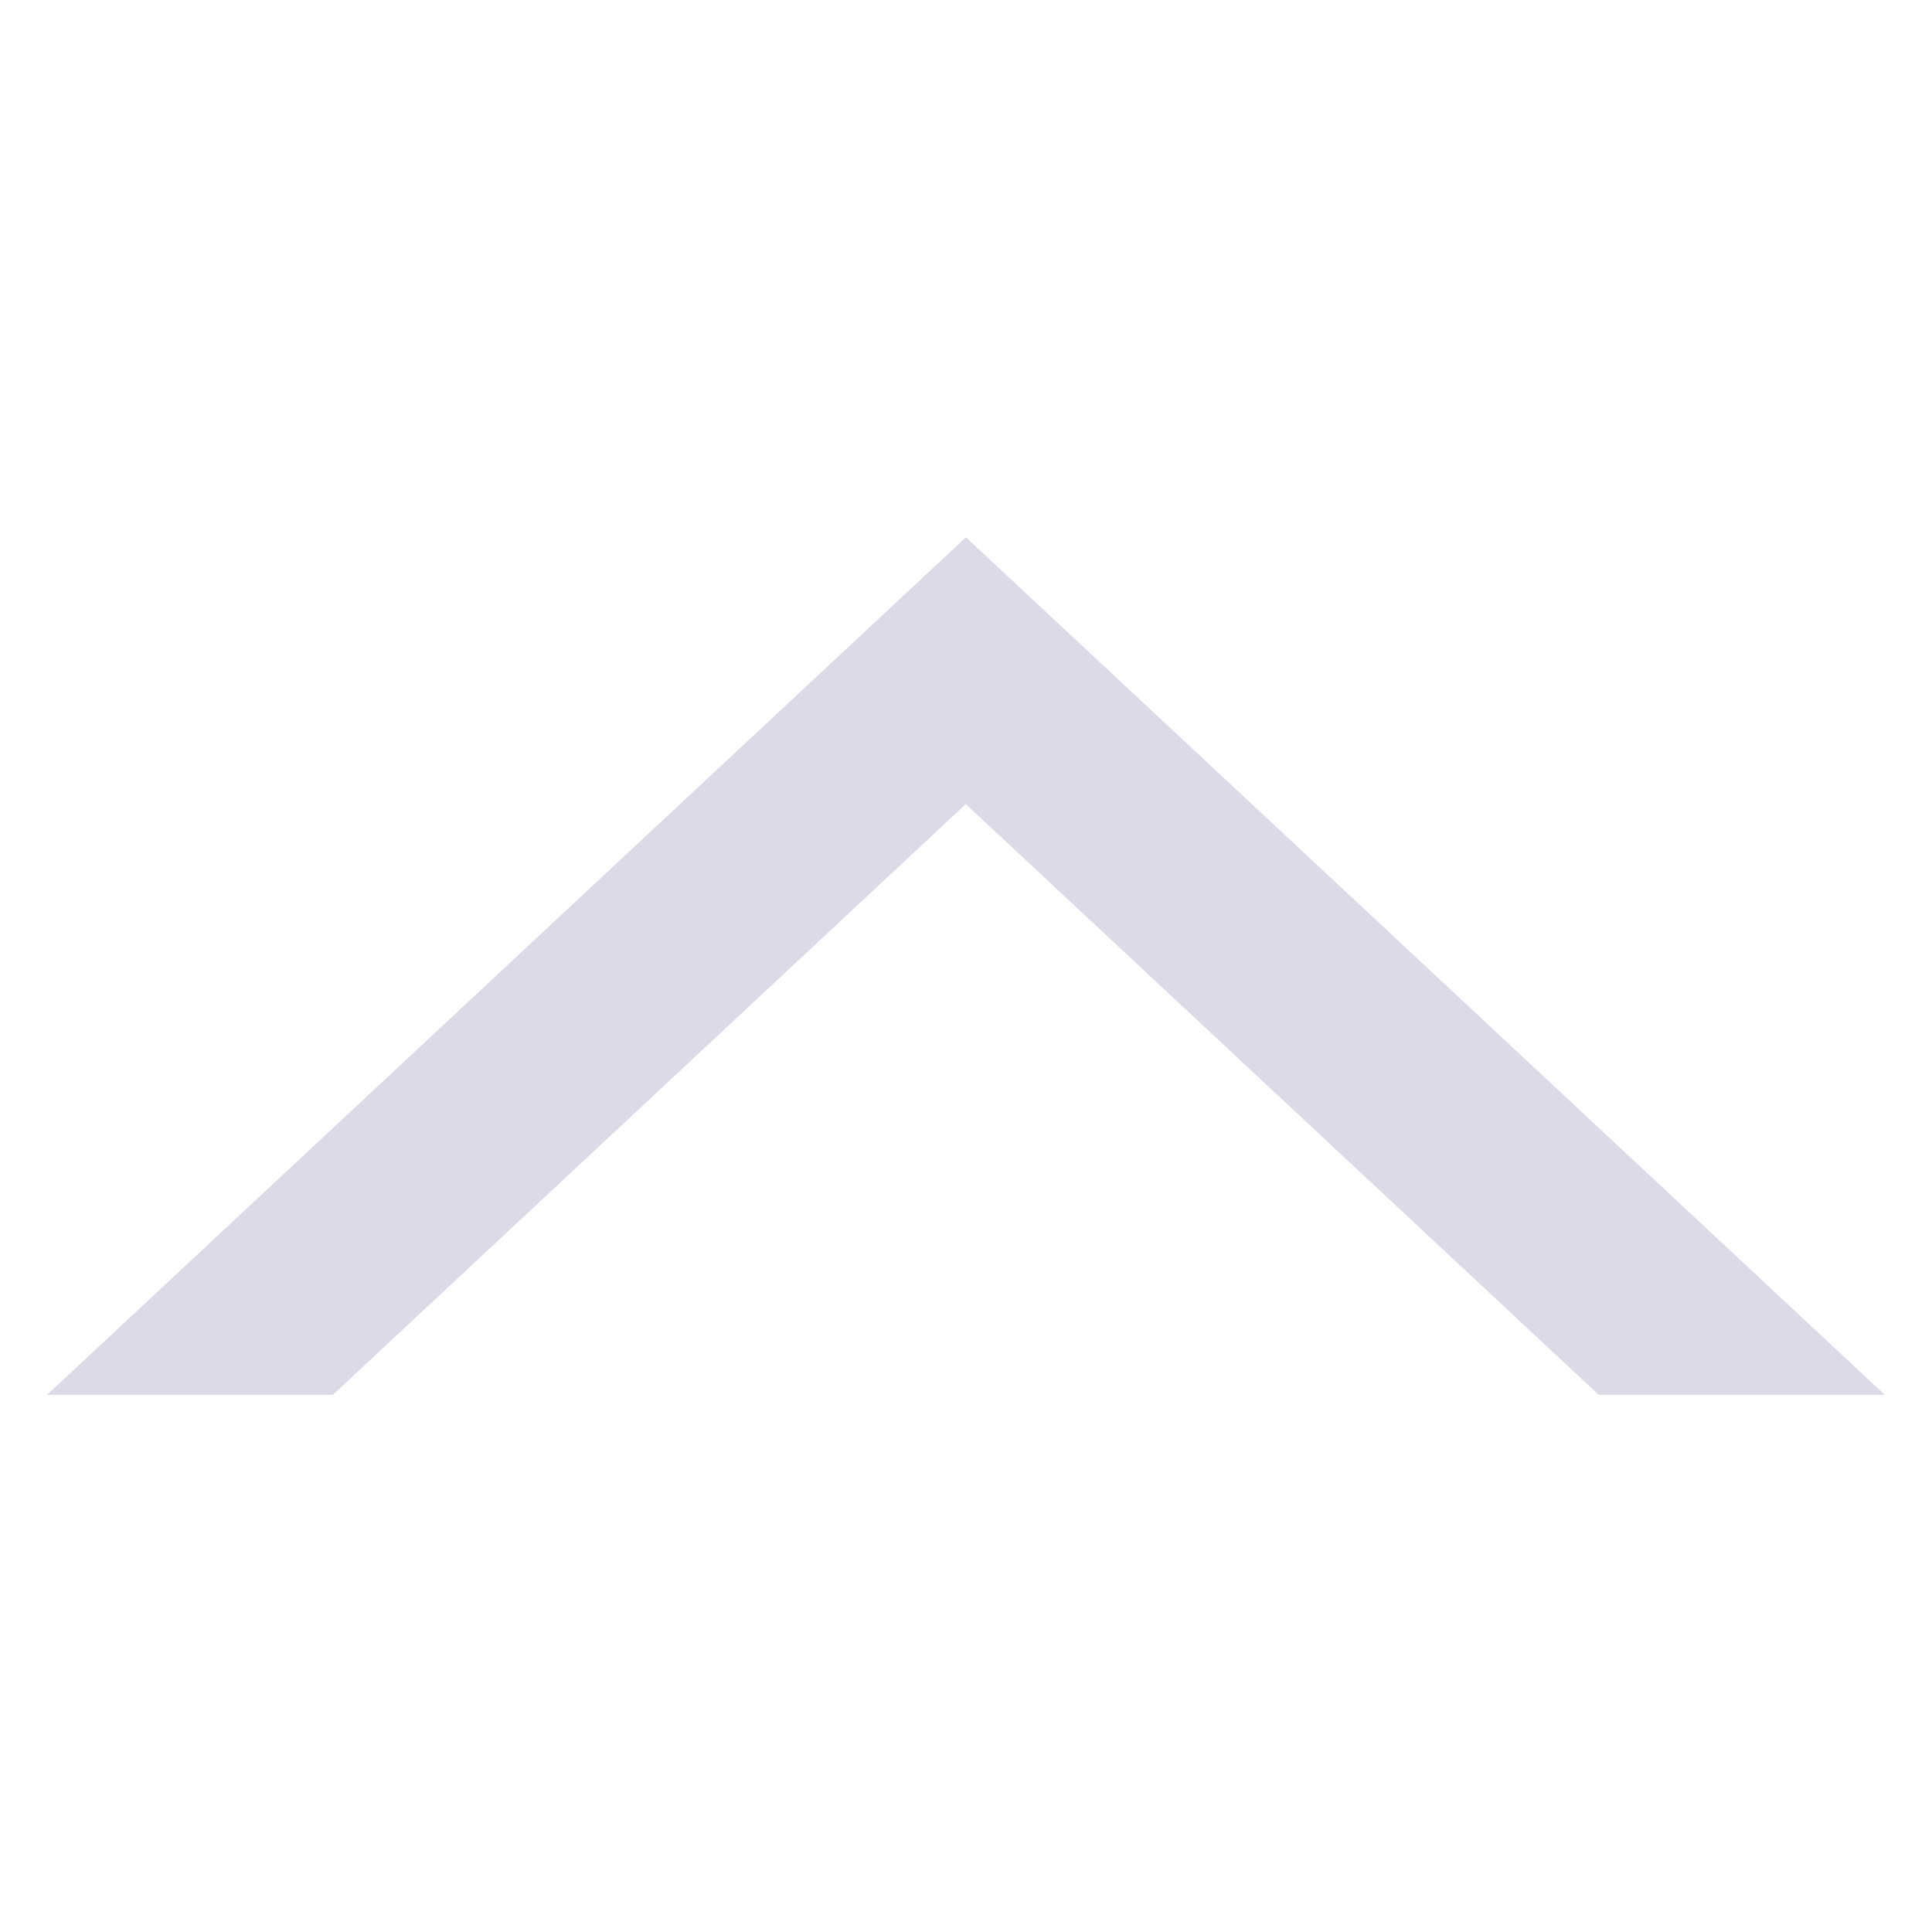
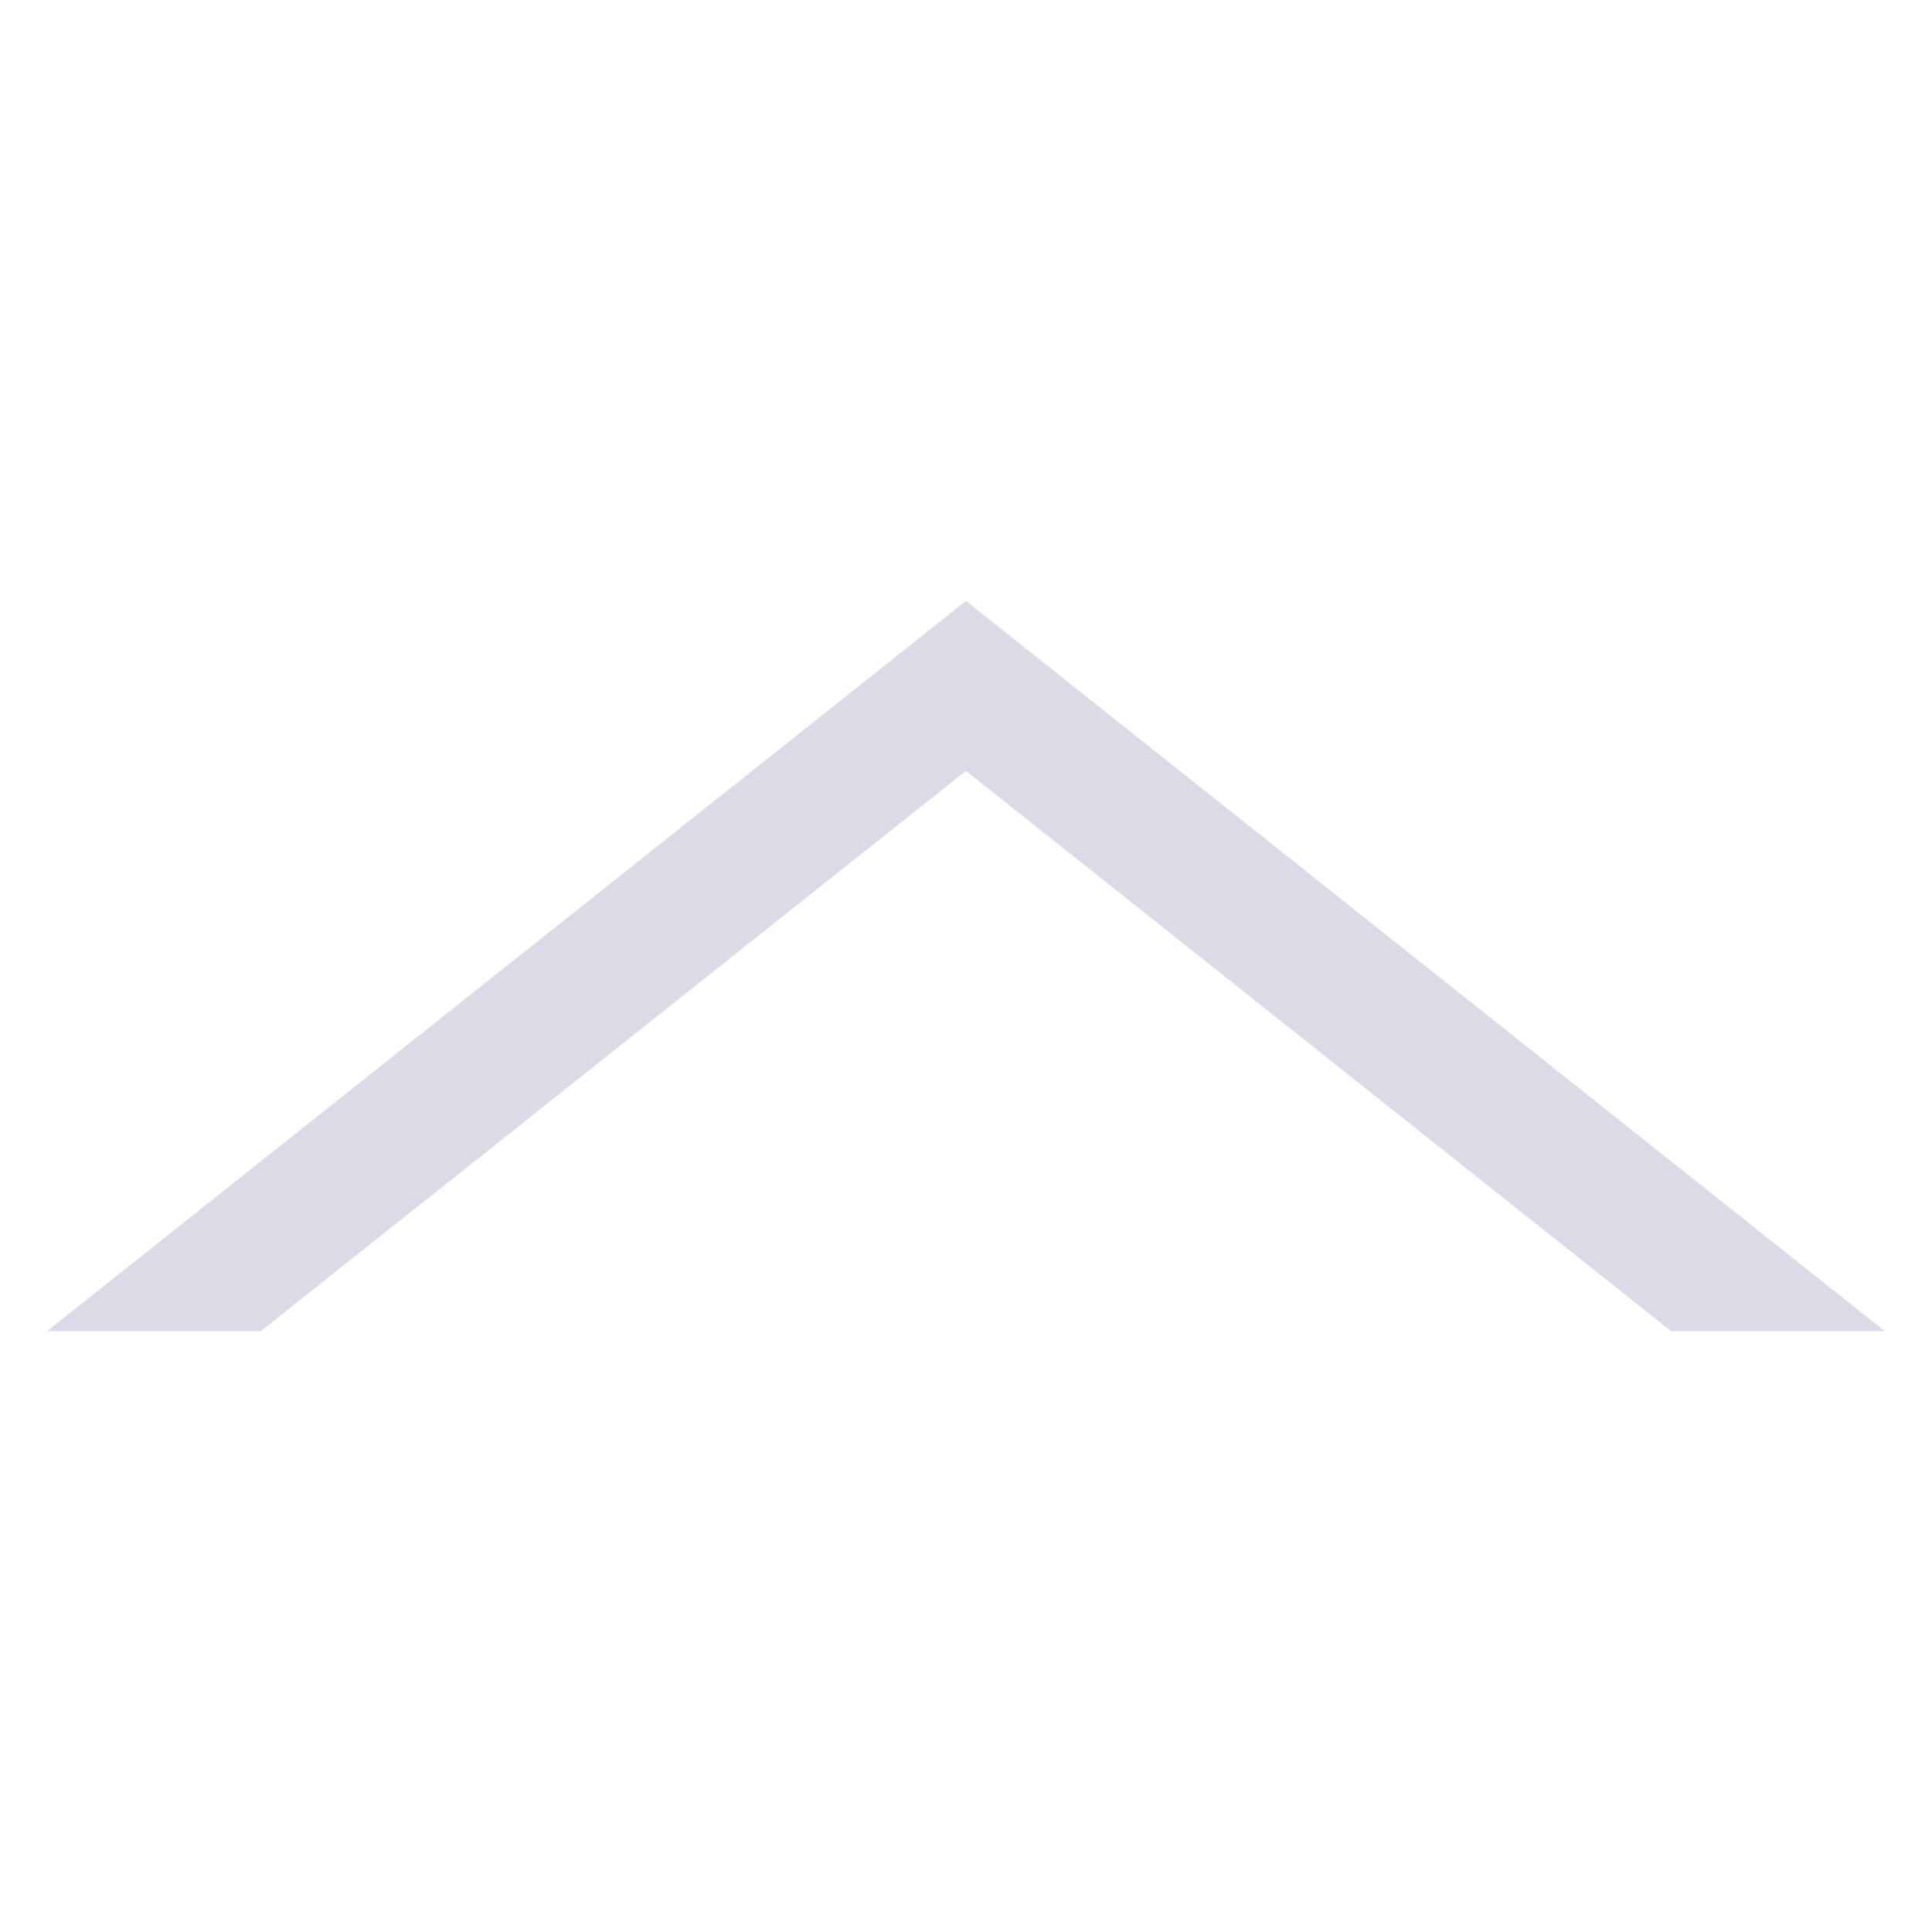
<svg xmlns="http://www.w3.org/2000/svg" width="50" height="50" version="1.1" viewBox="0 0 13.229 13.229">
-   <path d="m12.906 9.551-6.292-5.872-6.292 5.872h1.957l4.334-4.045 4.334 4.045z" fill="#54498b" fill-opacity=".2" stroke-width=".149" />
+   <path d="m12.906 9.115-6.292-5-6.292 5h1.463l1.683-1.337 3.146-2.5 3.146 2.5 1.683 1.337z" fill="#54498b" fill-opacity=".2" stroke-width=".923" />
</svg>
